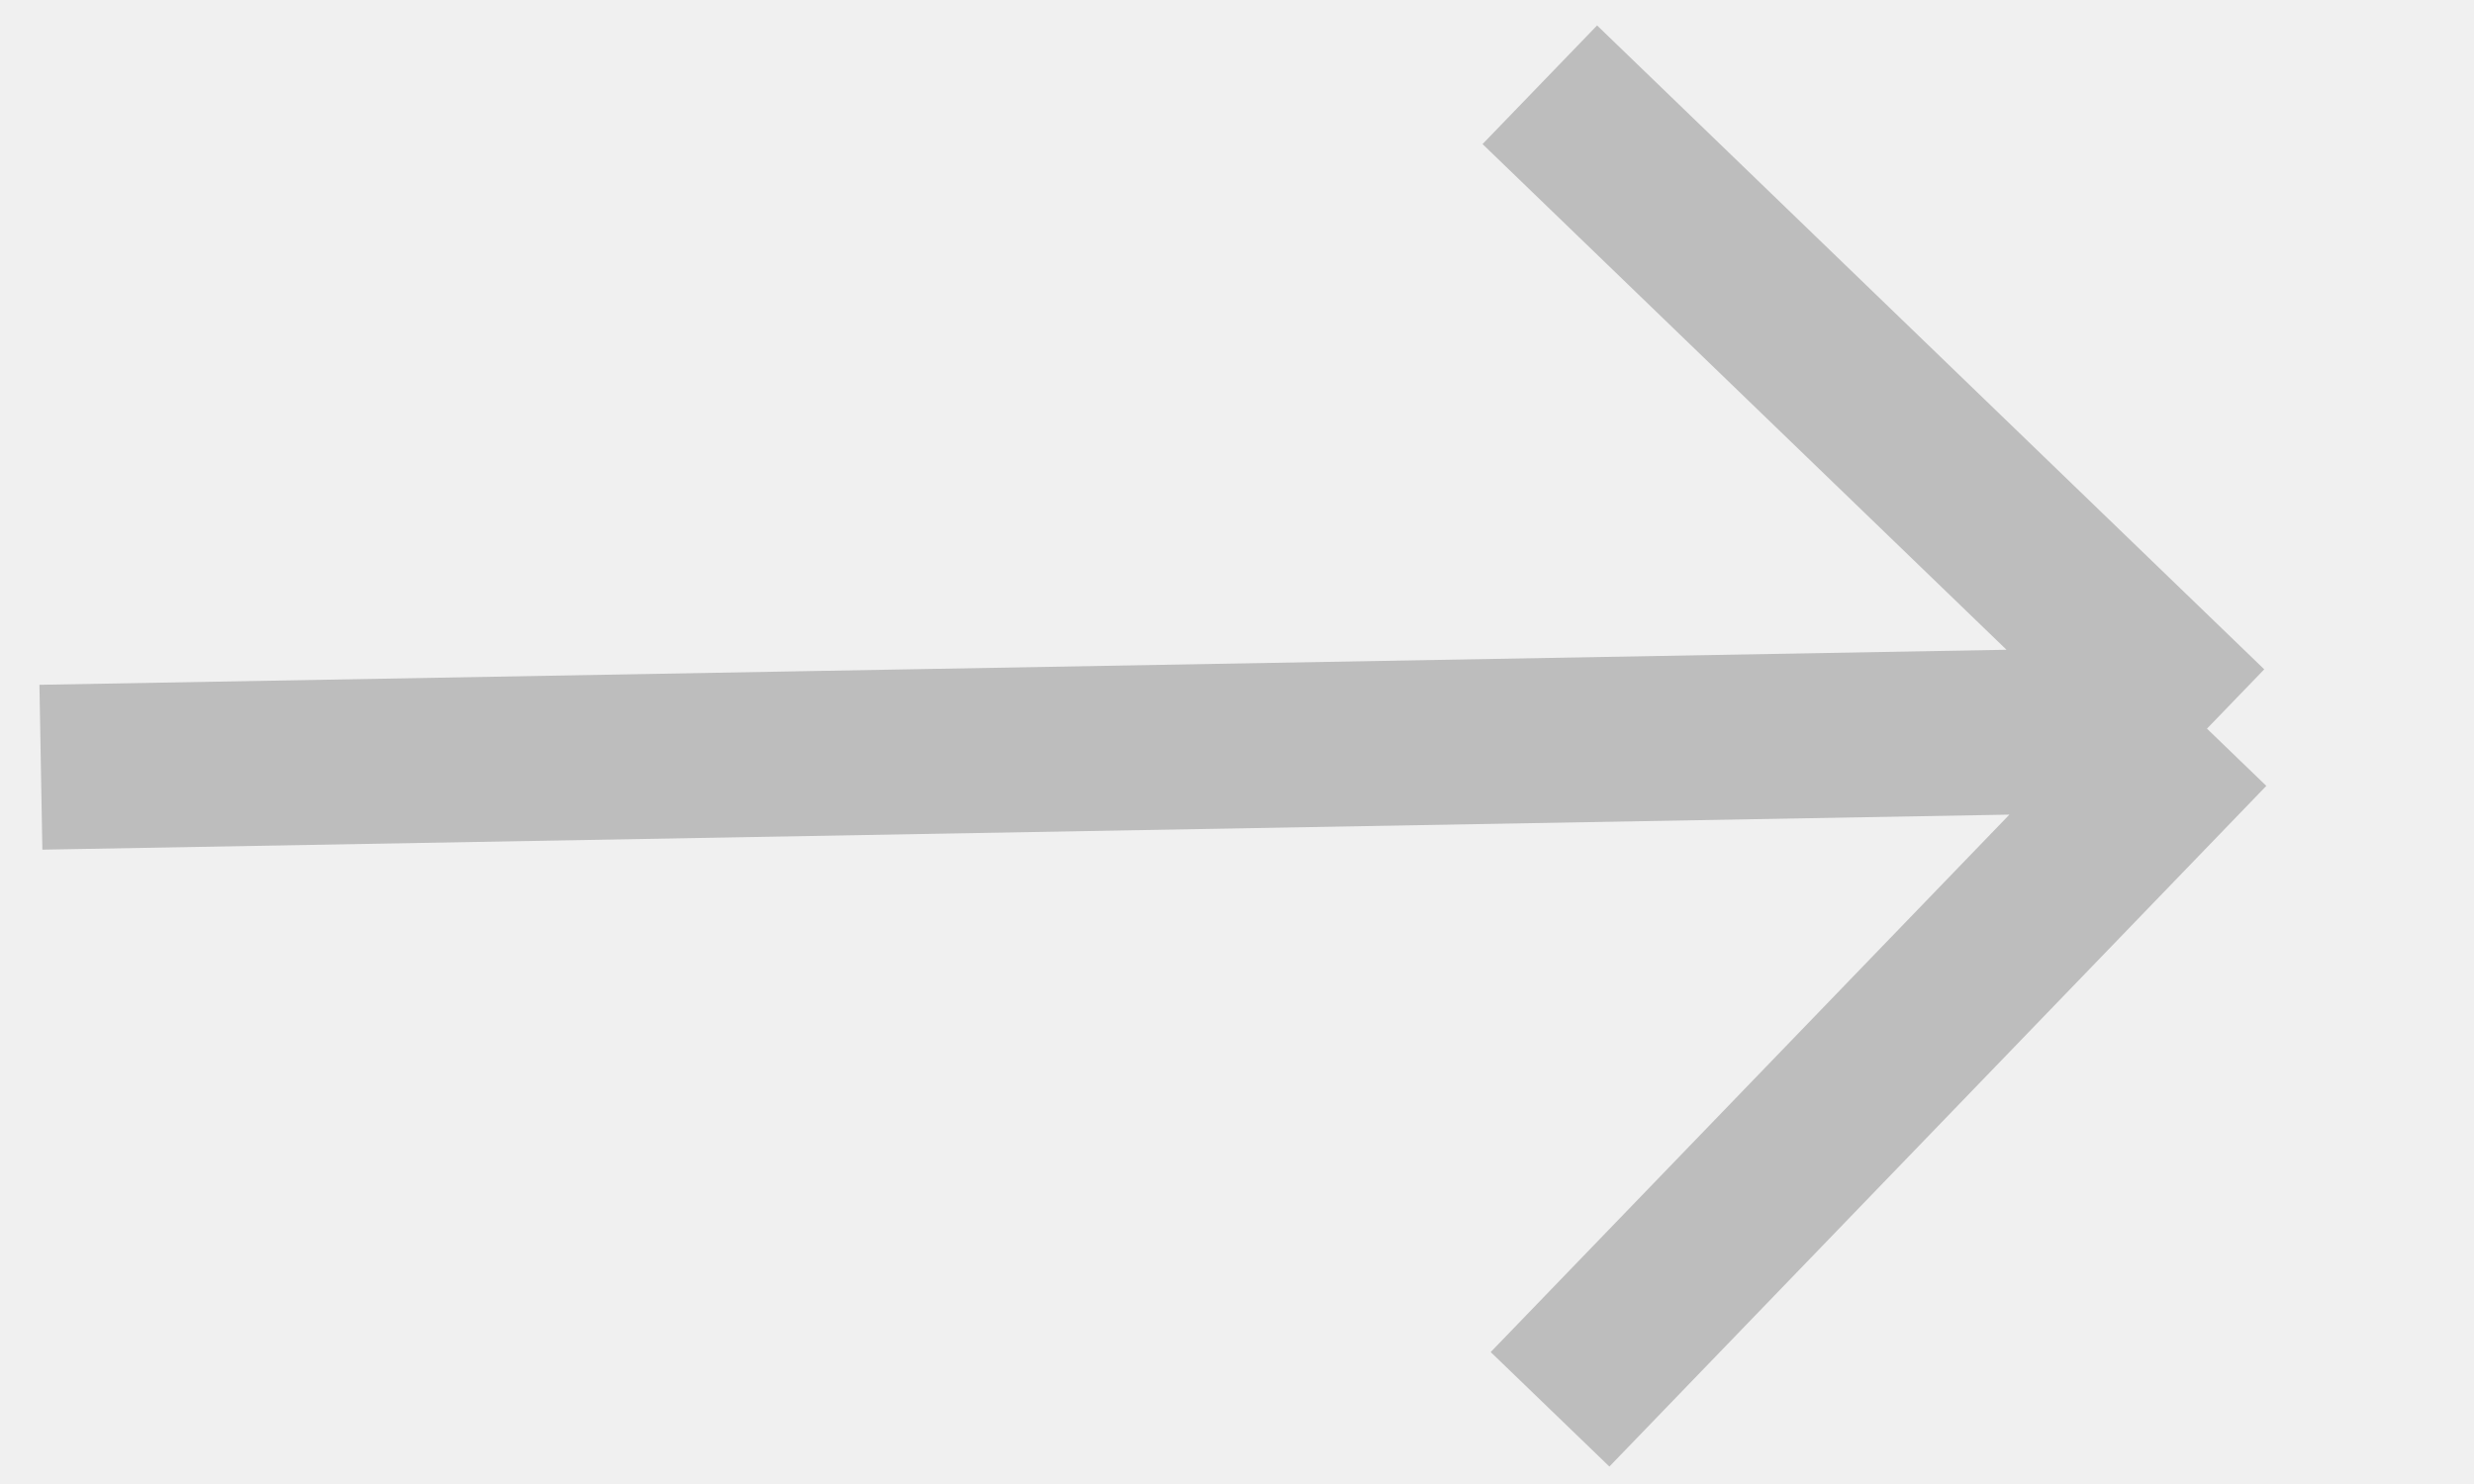
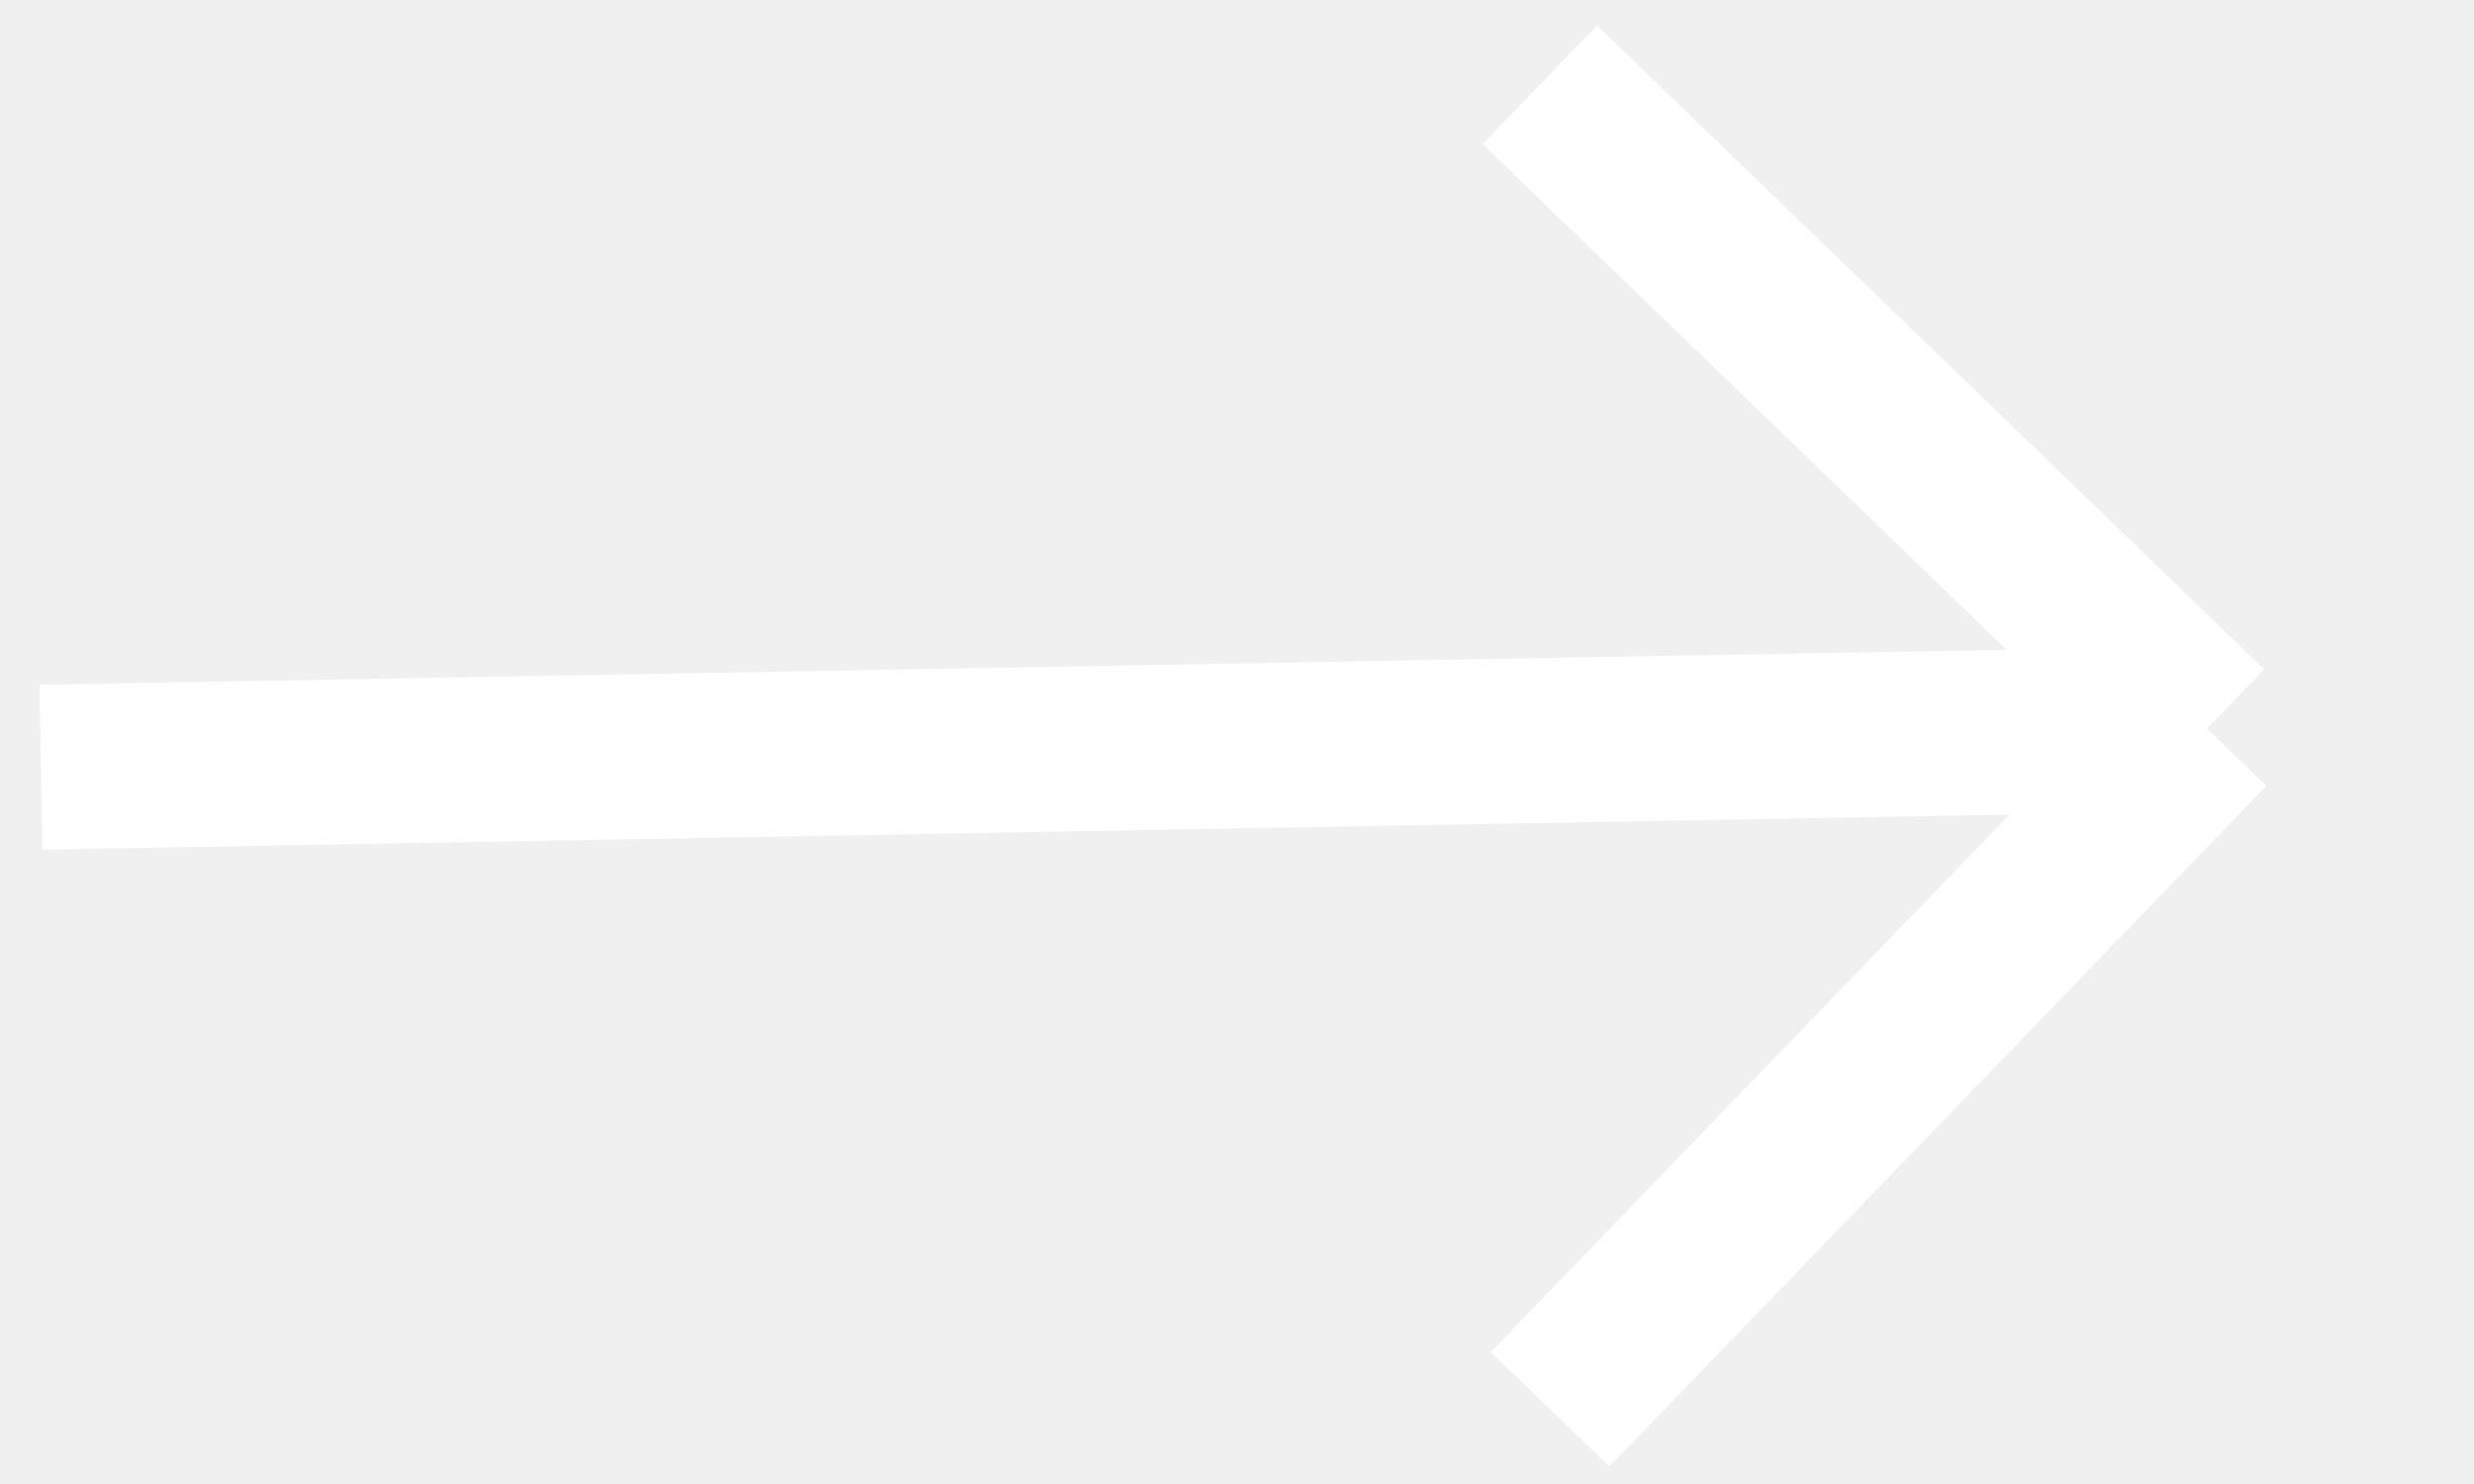
<svg xmlns="http://www.w3.org/2000/svg" width="15" height="9" viewBox="0 0 15 9" fill="none">
-   <path d="M13.381 4.419L9.398 8.547M13.381 4.419L9.336 0.514M13.381 4.419L0.248 4.653" stroke="#BDBDBD" />
+   <path d="M13.381 4.419L9.398 8.547M13.381 4.419L9.336 0.514M13.381 4.419L0.248 4.653" stroke="#FFFFFF" />
</svg>
